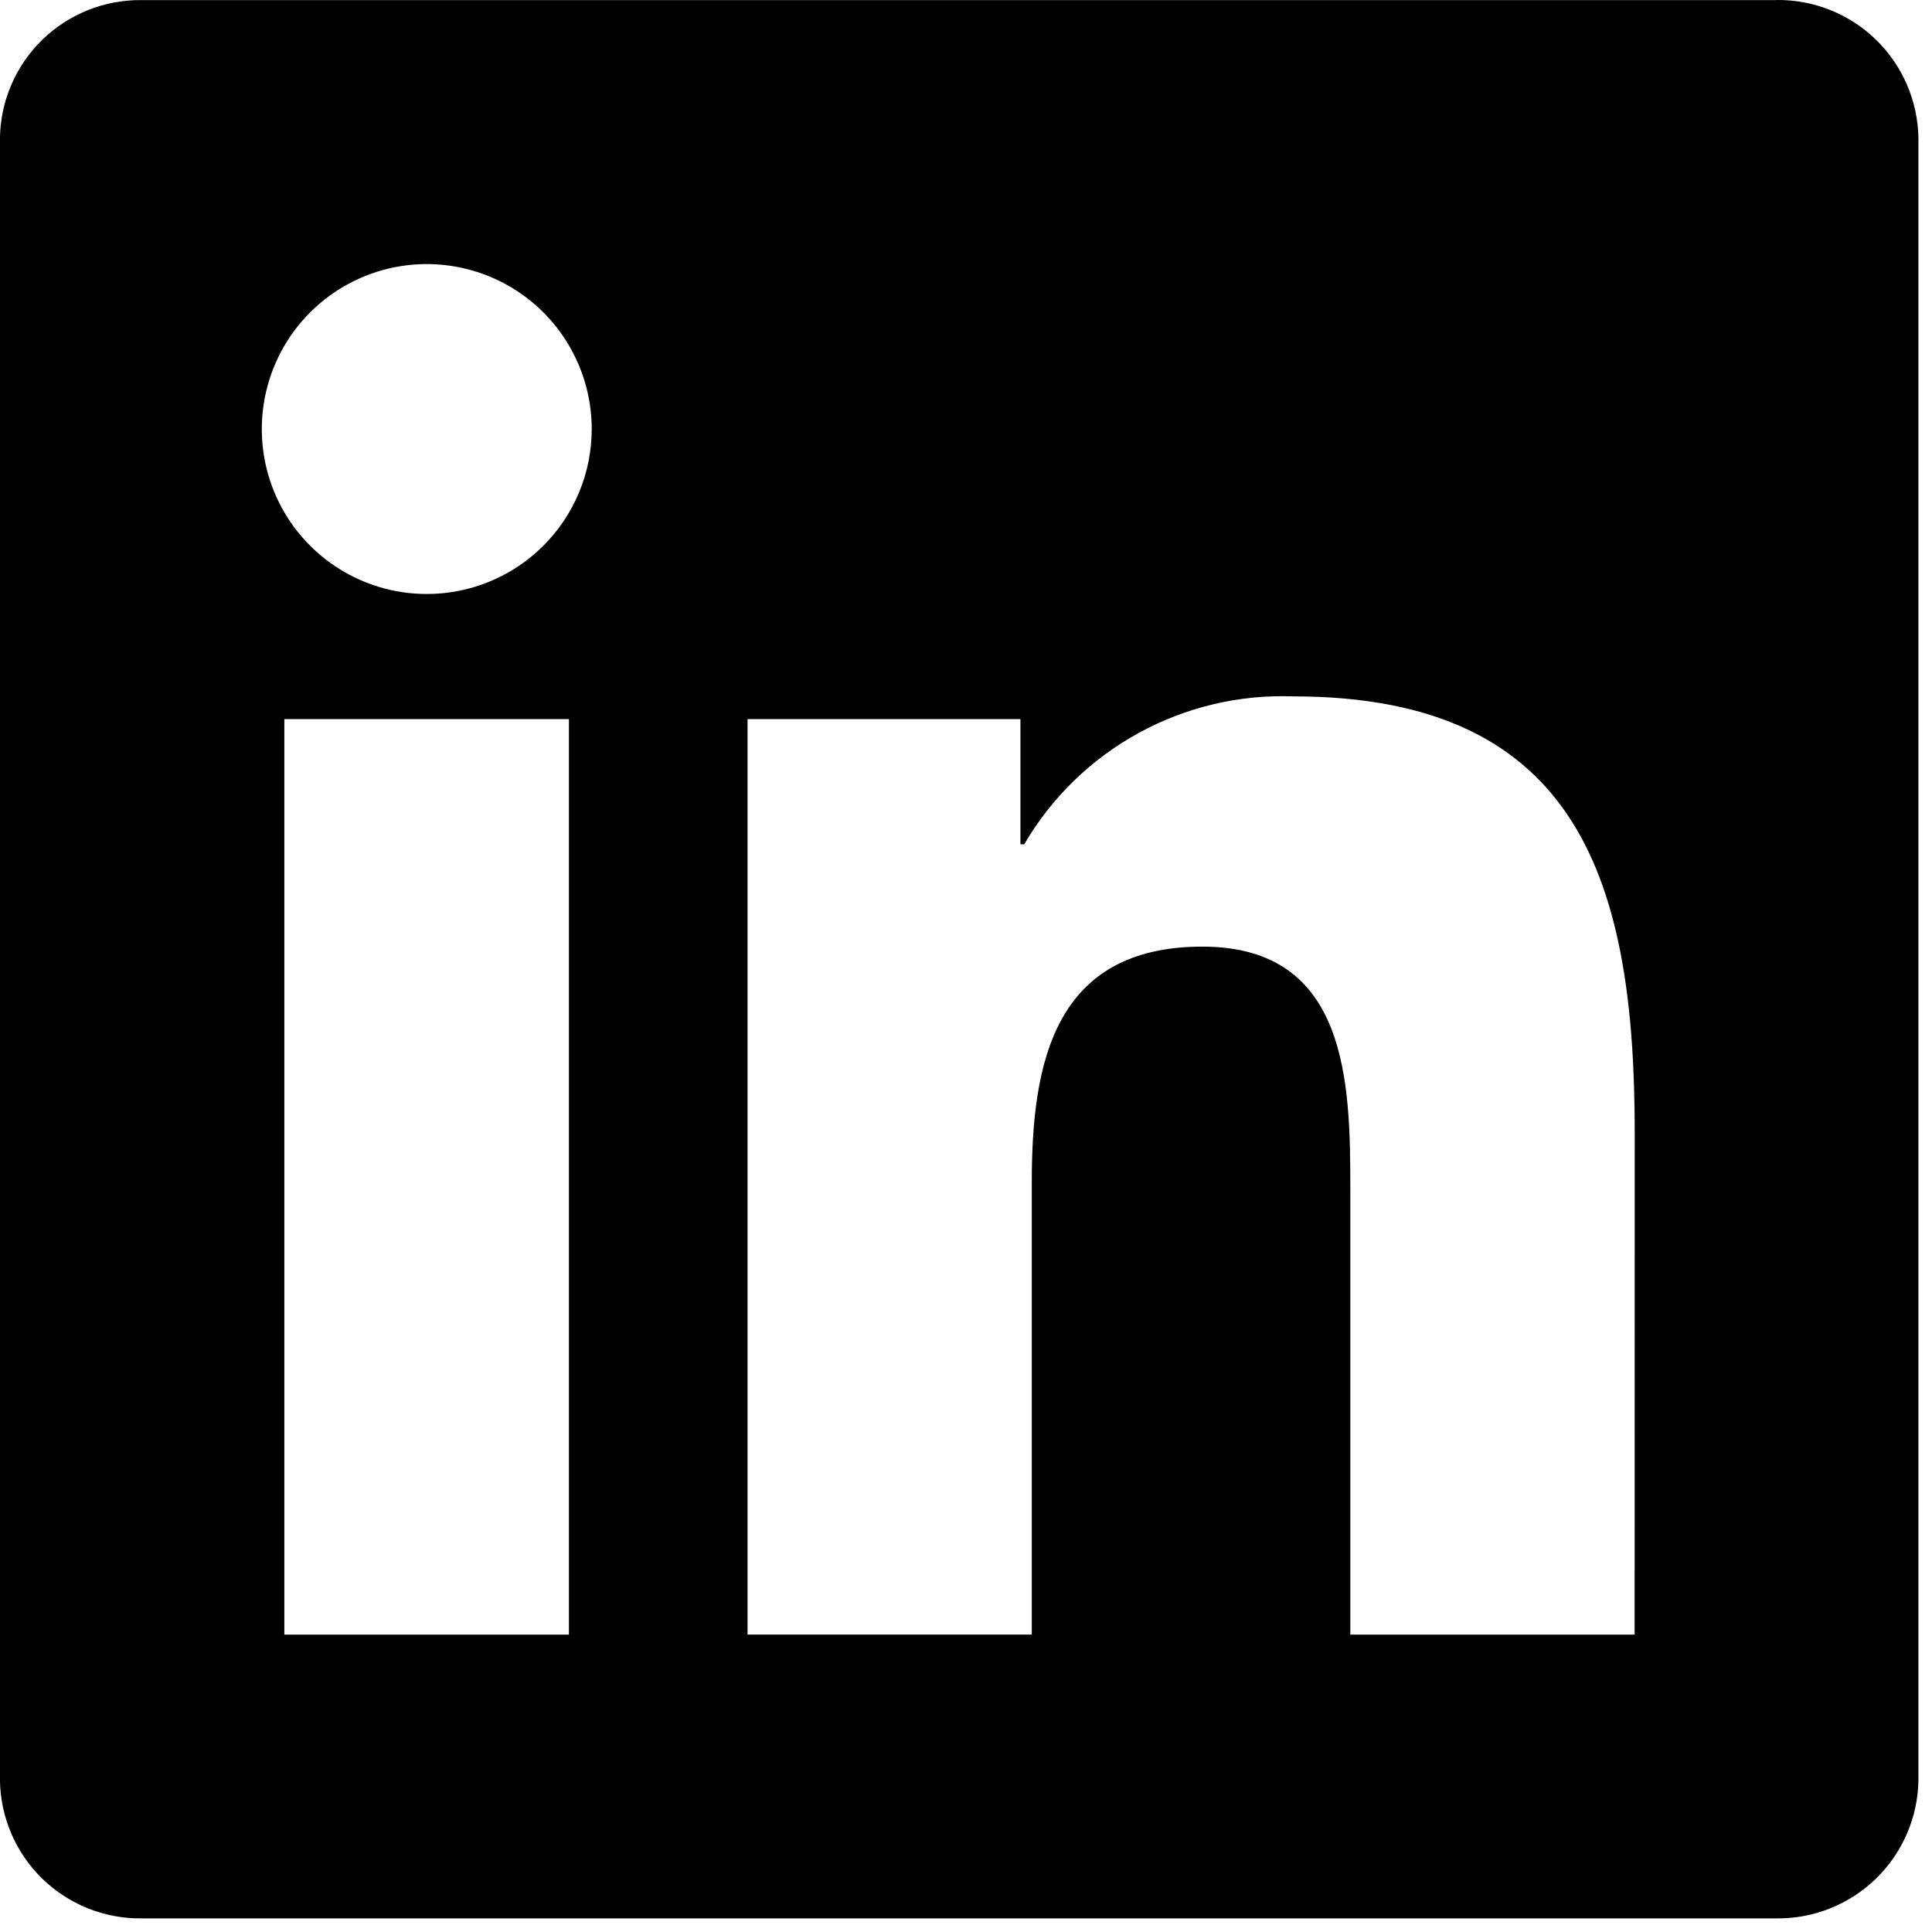
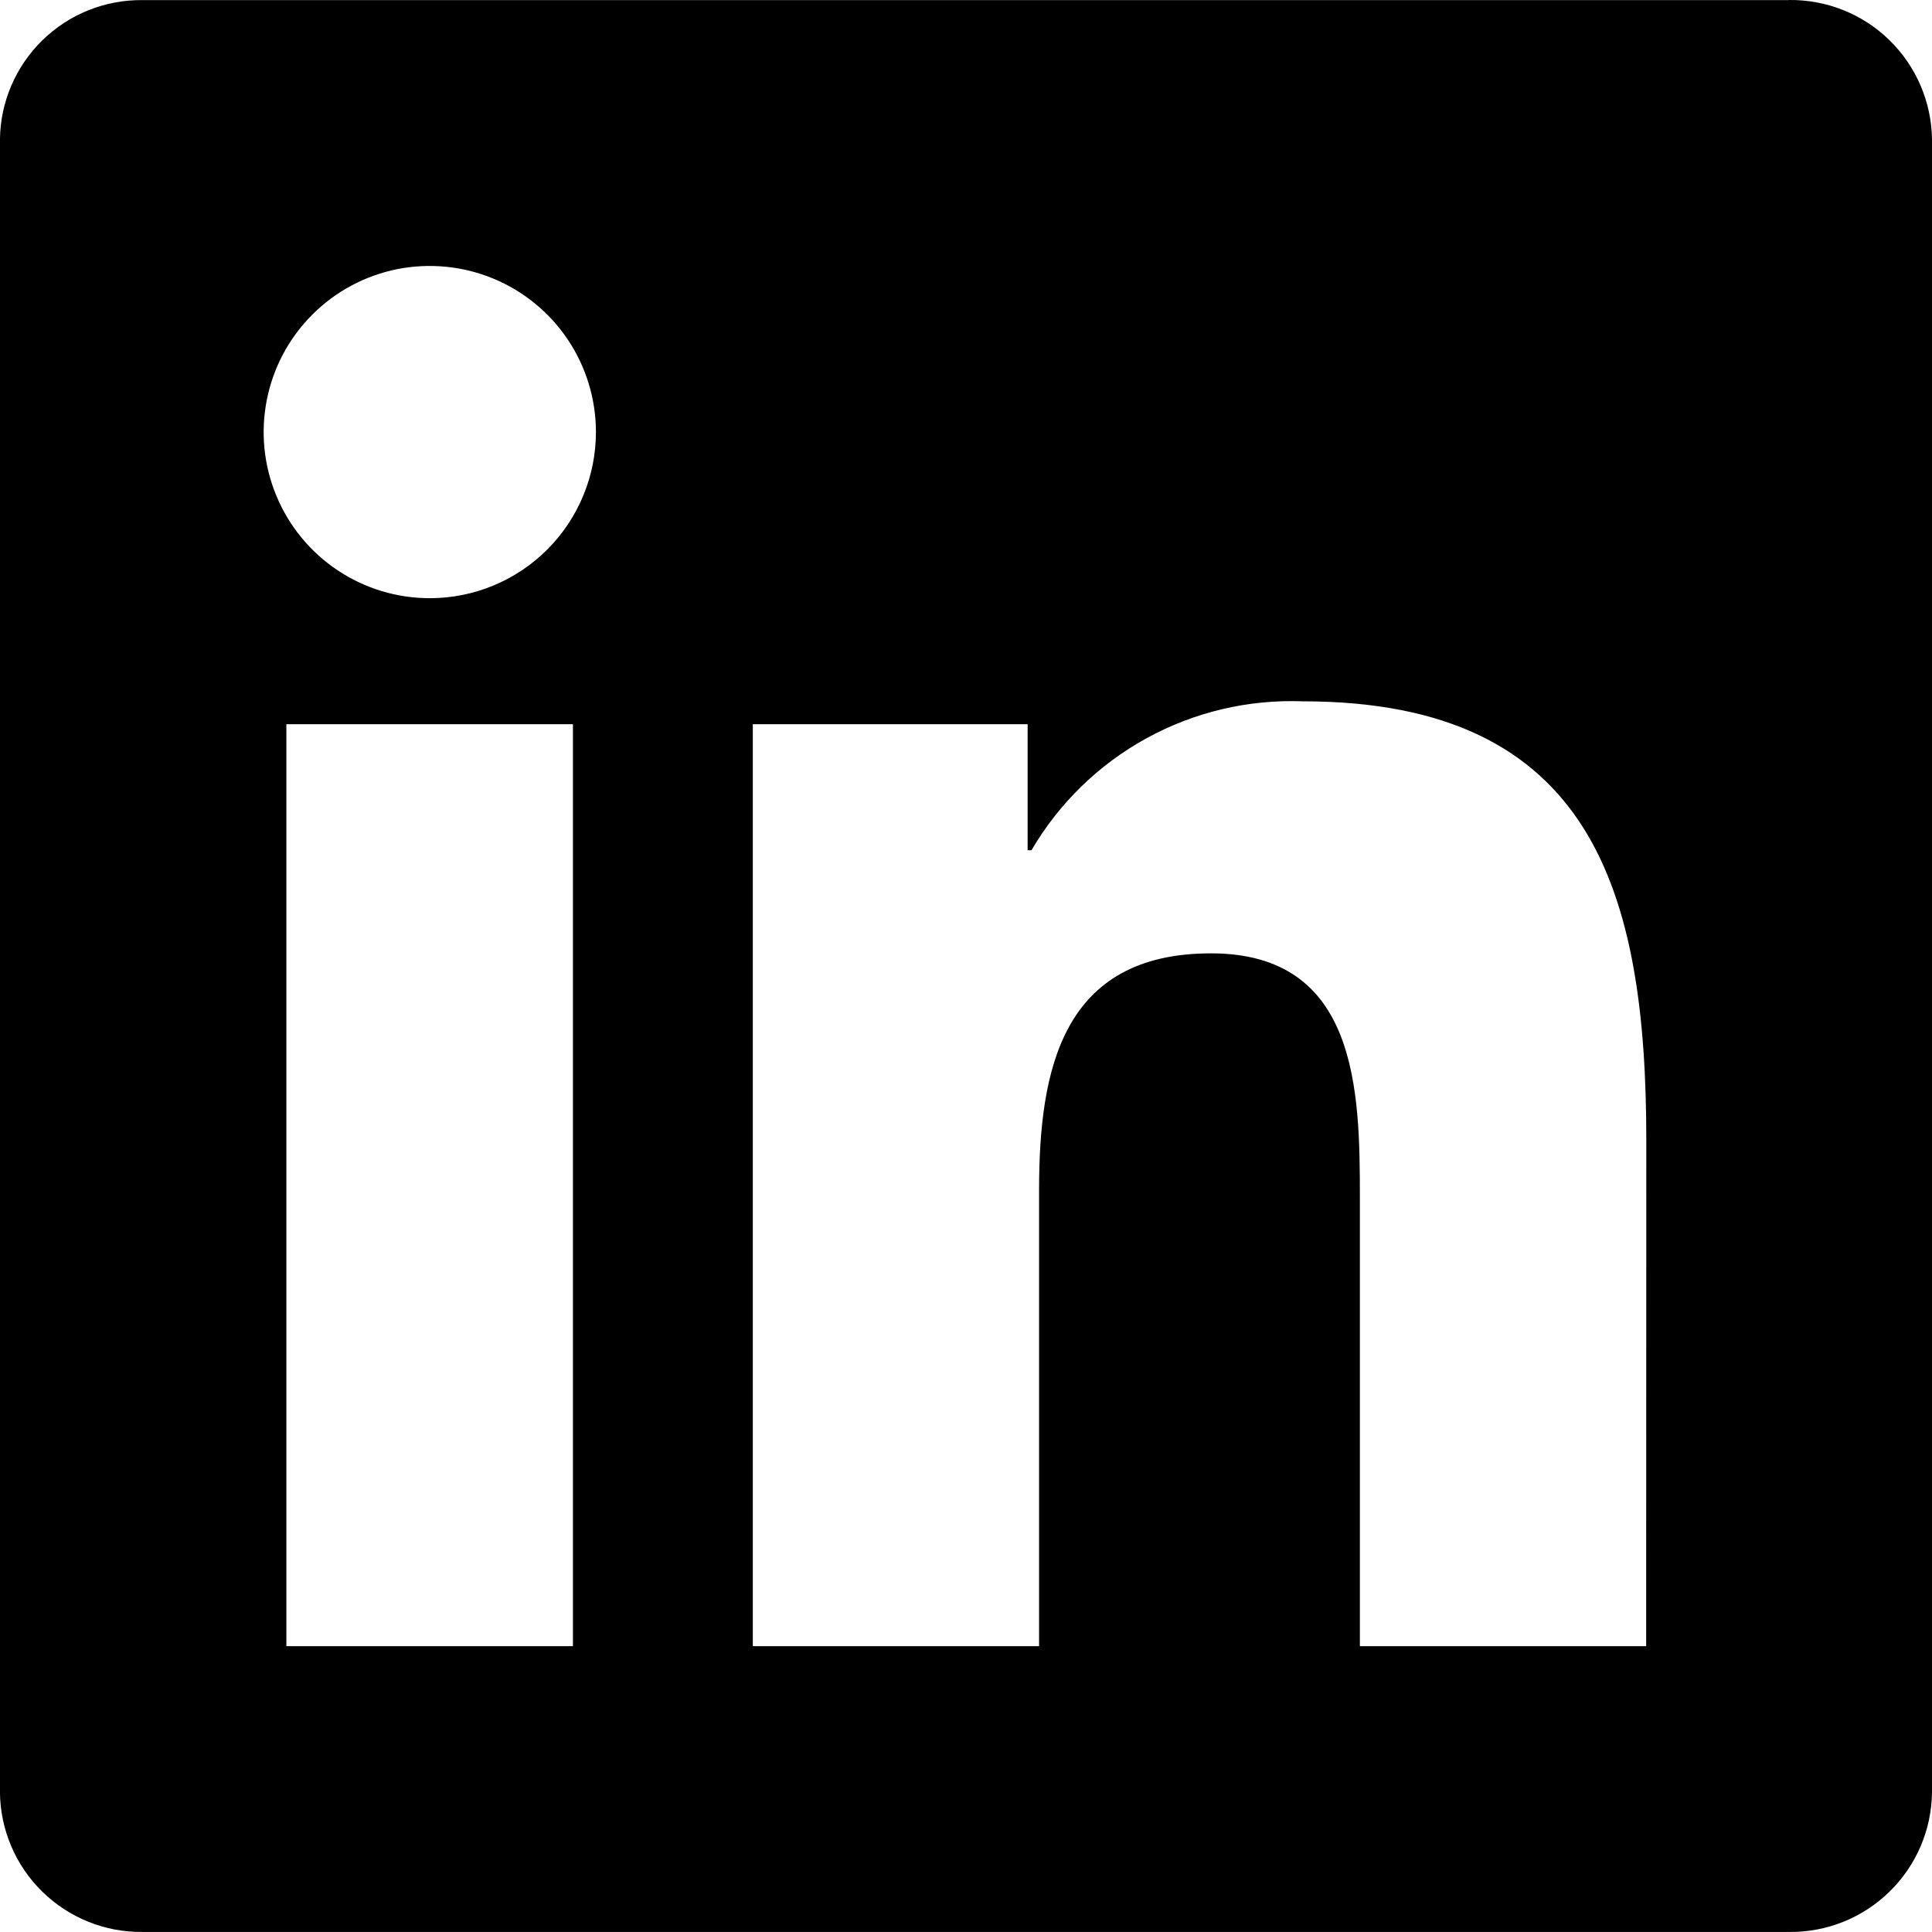
<svg xmlns="http://www.w3.org/2000/svg" class="icon-size" viewBox="0 0 40 40">
-   <path d="M33.843 33.843H27.957V24.626C27.957 22.428 27.918 19.599 24.896 19.599C21.831 19.599 21.362 21.994 21.362 24.466V33.842H15.477V14.889H21.127V17.479H21.206C21.771 16.512 22.588 15.717 23.57 15.178C24.552 14.639 25.661 14.376 26.78 14.418C32.745 14.418 33.845 18.341 33.845 23.445L33.843 33.843ZM8.836 12.298C8.161 12.298 7.5 12.098 6.939 11.723C6.377 11.348 5.939 10.815 5.68 10.191C5.422 9.566 5.354 8.88 5.486 8.217C5.617 7.555 5.943 6.946 6.42 6.468C6.898 5.991 7.506 5.665 8.169 5.533C8.831 5.401 9.518 5.469 10.142 5.727C10.766 5.986 11.3 6.423 11.675 6.985C12.05 7.547 12.251 8.207 12.251 8.882C12.251 9.331 12.163 9.775 11.991 10.189C11.82 10.604 11.568 10.98 11.251 11.297C10.934 11.615 10.557 11.866 10.143 12.038C9.729 12.21 9.285 12.298 8.836 12.298ZM11.779 33.843H5.887V14.889H11.779V33.843ZM36.777 0.002H2.93C2.162 -0.006 1.422 0.29 0.872 0.827C0.322 1.364 0.008 2.097 -0.001 2.865V36.852C0.008 37.621 0.322 38.354 0.871 38.892C1.421 39.429 2.161 39.727 2.93 39.718H36.777C37.547 39.728 38.289 39.431 38.841 38.894C39.393 38.357 39.709 37.622 39.719 36.852V2.863C39.708 2.093 39.392 1.359 38.84 0.822C38.289 0.286 37.546 -0.01 36.777 -0" fill="currentColor" />
+   <path d="M34.082 34.082H28.155V24.8C28.155 22.587 28.116 19.738 25.073 19.738C21.986 19.738 21.513 22.149 21.513 24.639V34.082H15.586V14.994H21.276V17.603H21.356C21.925 16.629 22.748 15.828 23.737 15.285C24.725 14.742 25.843 14.478 26.97 14.52C32.977 14.52 34.085 18.471 34.085 23.611L34.082 34.082ZM8.899 12.385C8.218 12.385 7.553 12.184 6.988 11.806C6.422 11.428 5.981 10.891 5.721 10.262C5.46 9.634 5.392 8.943 5.525 8.275C5.657 7.608 5.985 6.995 6.466 6.514C6.947 6.033 7.559 5.705 8.226 5.572C8.894 5.44 9.585 5.508 10.214 5.768C10.842 6.028 11.38 6.469 11.758 7.034C12.136 7.6 12.338 8.265 12.338 8.945C12.338 9.397 12.249 9.844 12.076 10.261C11.903 10.679 11.65 11.058 11.331 11.377C11.011 11.697 10.632 11.95 10.215 12.123C9.798 12.296 9.35 12.385 8.899 12.385ZM11.862 34.082H5.929V14.994H11.862V34.082ZM37.037 0.002H2.951C2.177 -0.006 1.432 0.292 0.878 0.833C0.325 1.374 0.008 2.112 -0.001 2.885V37.113C0.008 37.887 0.324 38.626 0.878 39.167C1.431 39.708 2.177 40.008 2.951 39.999H37.037C37.812 40.009 38.56 39.711 39.116 39.169C39.672 38.628 39.99 37.889 40 37.113V2.883C39.989 2.108 39.671 1.369 39.115 0.828C38.56 0.287 37.812 -0.01 37.037 -0" fill="currentColor" />
</svg>
